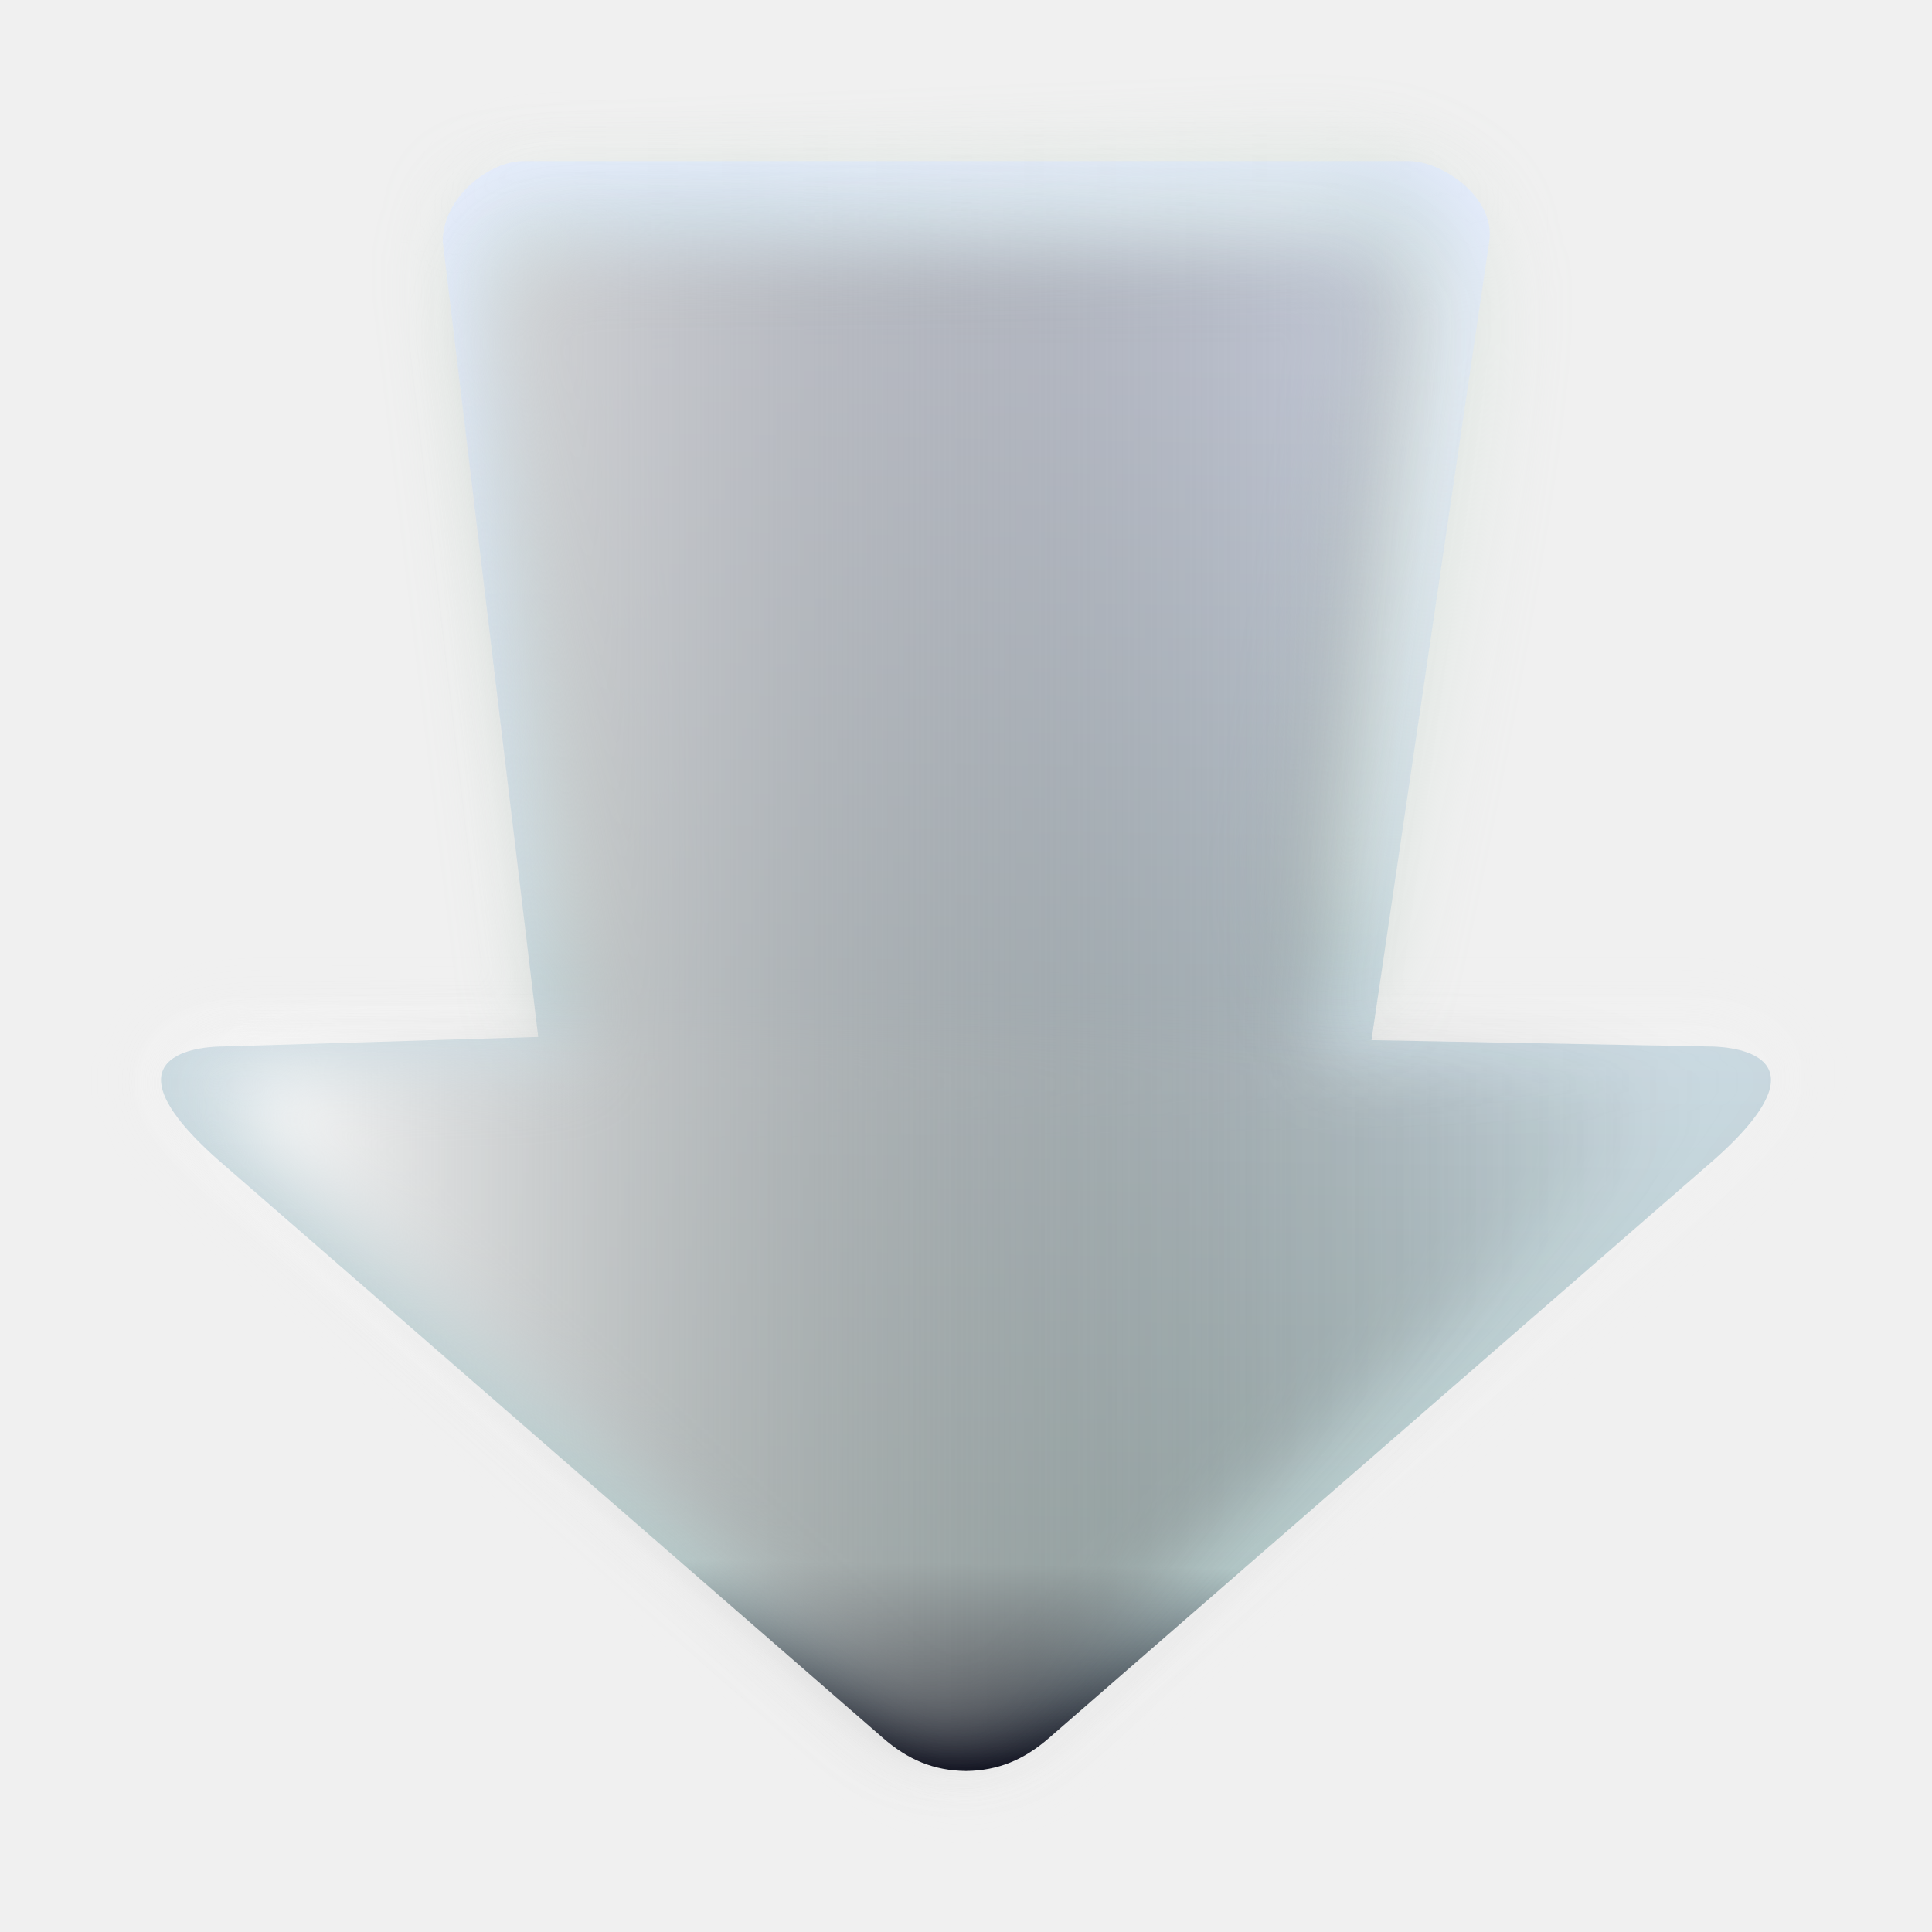
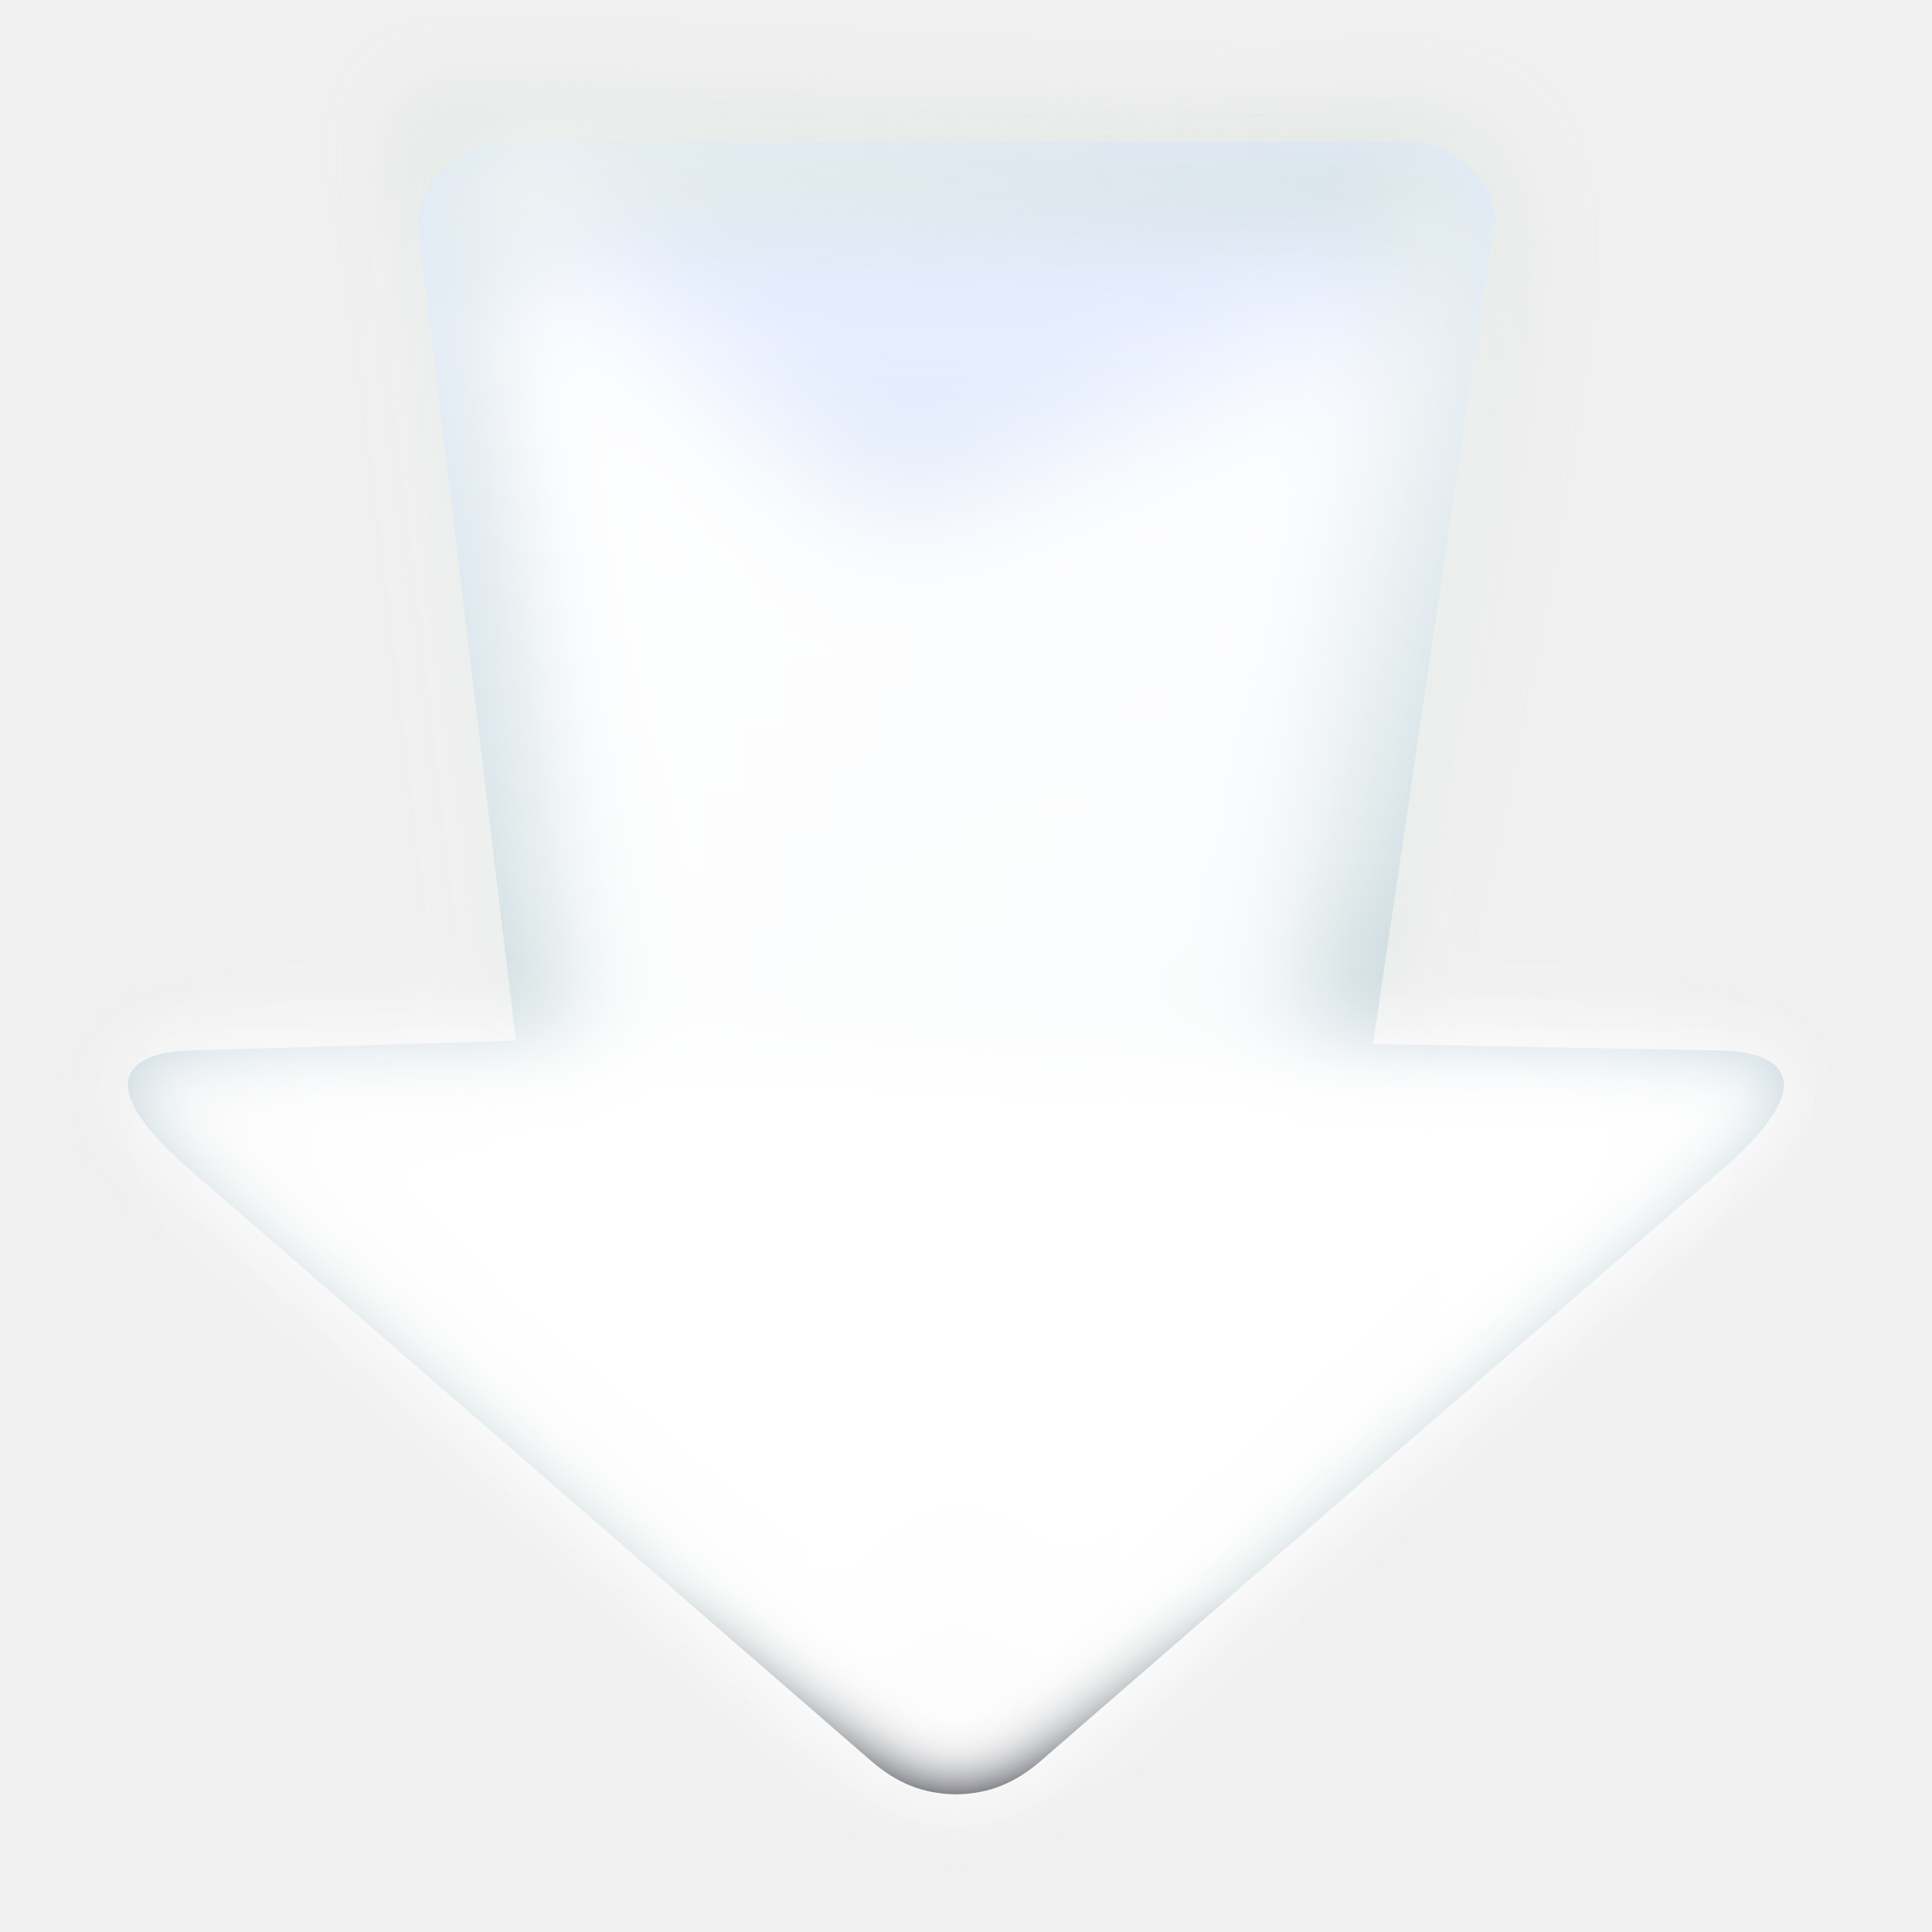
<svg xmlns="http://www.w3.org/2000/svg" xmlns:xlink="http://www.w3.org/1999/xlink" width="48" height="48" version="1" id="svg5">
  <defs id="defs5">
+     <linearGradient id="linearGradient5">
+       <stop style="stop-color:#f9f9f9;stop-opacity:1;" offset="0" id="stop1" />
+       <stop style="stop-color:#ffffff;stop-opacity:1;" offset="1" id="stop2" />
+     </linearGradient>
    <linearGradient id="linearGradient14">
      <stop style="stop-color:#ffffff;stop-opacity:1;" offset="0" id="stop14" />
-       <stop style="stop-color:#000000;stop-opacity:0;" offset="1" id="stop15" />
+       <stop style="stop-color:#ffffff;stop-opacity:0.865;" offset="1" id="stop15" />
    </linearGradient>
    <linearGradient id="linearGradient12">
      <stop style="stop-color:#f9f9f9;stop-opacity:1;" offset="0" id="stop12" />
      <stop style="stop-color:#f9f9f9;stop-opacity:0;" offset="1" id="stop13" />
    </linearGradient>
    <linearGradient id="linearGradient8">
      <stop style="stop-color:#e6edff;stop-opacity:1;" offset="0.122" id="stop8" />
      <stop style="stop-color:#b2c8c8;stop-opacity:1;" offset="0.871" id="stop10" />
      <stop style="stop-color:#000211;stop-opacity:1;" offset="0.998" id="stop9" />
    </linearGradient>
    <filter style="color-interpolation-filters:sRGB" id="filter5" x="-0.03" y="-0.841" width="1.059" height="2.682">
      <feGaussianBlur stdDeviation="0.491" id="feGaussianBlur5" />
    </filter>
-     <filter style="color-interpolation-filters:sRGB" id="filter6" x="-0.022" y="-0.049" width="1.044" height="1.098">
-       <feGaussianBlur stdDeviation="0.366" id="feGaussianBlur6" />
+     <filter style="color-interpolation-filters:sRGB" id="filter6" x="-0.019" y="-0.042" width="1.038" height="1.085">
+       <feGaussianBlur stdDeviation="0.317" id="feGaussianBlur6" />
    </filter>
-     <linearGradient xlink:href="#linearGradient8" id="linearGradient9" x1="24.349" y1="4.003" x2="23.651" y2="43.997" gradientUnits="userSpaceOnUse" />
-     <filter style="color-interpolation-filters:sRGB" id="filter10" x="-0.065" y="-0.04" width="1.134" height="1.101">
+     <linearGradient xlink:href="#linearGradient8" id="linearGradient9" x1="24.349" y1="4.003" x2="23.651" y2="43.997" gradientUnits="userSpaceOnUse" gradientTransform="matrix(1.028627,0,0,1.026768,-0.9377182,-0.5970756)" />
+     <filter style="color-interpolation-filters:sRGB" id="filter10" x="-0.068" y="-0.04" width="1.137" height="1.107">
      <feGaussianBlur stdDeviation="0.668" id="feGaussianBlur10" />
    </filter>
-     <filter style="color-interpolation-filters:sRGB" id="filter12" x="-0.07" y="-0.044" width="1.144" height="1.11">
+     <filter style="color-interpolation-filters:sRGB" id="filter12" x="-0.07" y="-0.044" width="1.144" height="1.107">
      <feGaussianBlur stdDeviation="0.745" id="feGaussianBlur12" />
    </filter>
    <linearGradient xlink:href="#linearGradient12" id="linearGradient13" x1="1.227" y1="24.663" x2="46.773" y2="24.663" gradientUnits="userSpaceOnUse" />
-     <filter style="color-interpolation-filters:sRGB" id="filter13" x="-0.118" y="-0.136" width="1.236" height="1.272">
+     <filter style="color-interpolation-filters:sRGB" id="filter13" x="-0.113" y="-0.13" width="1.225" height="1.261">
      <feGaussianBlur stdDeviation="1.16" id="feGaussianBlur13" />
    </filter>
-     <linearGradient xlink:href="#linearGradient14" id="linearGradient15" x1="5.977" y1="24.672" x2="41.469" y2="24.672" gradientUnits="userSpaceOnUse" />
-     <filter style="color-interpolation-filters:sRGB" id="filter15" x="-0.06" y="-0.058" width="1.12" height="1.115">
-       <feGaussianBlur stdDeviation="0.889" id="feGaussianBlur15" />
+     <linearGradient xlink:href="#linearGradient14" id="linearGradient15" x1="5.977" y1="24.672" x2="41.469" y2="24.672" gradientUnits="userSpaceOnUse" gradientTransform="translate(-0.9025641,-0.574359)" />
+     <filter style="color-interpolation-filters:sRGB" id="filter15" x="-0.104" y="-0.102" width="1.209" height="1.203">
+       <feGaussianBlur stdDeviation="1.543" id="feGaussianBlur15" />
    </filter>
-     <linearGradient xlink:href="#linearGradient12" id="linearGradient2" gradientUnits="userSpaceOnUse" x1="1.227" y1="24.663" x2="46.773" y2="24.663" />
+     <linearGradient xlink:href="#linearGradient5" id="linearGradient2" gradientUnits="userSpaceOnUse" x1="1.227" y1="24.663" x2="46.773" y2="24.663" />
    <linearGradient xlink:href="#linearGradient12" id="linearGradient3" gradientUnits="userSpaceOnUse" x1="1.227" y1="24.663" x2="46.773" y2="24.663" />
    <linearGradient xlink:href="#linearGradient12" id="linearGradient4" gradientUnits="userSpaceOnUse" x1="1.227" y1="24.663" x2="46.773" y2="24.663" />
+     <filter style="color-interpolation-filters:sRGB" id="filter7" x="-0.028" y="-0.063" width="1.057" height="1.126">
+       <feGaussianBlur stdDeviation="0.472" id="feGaussianBlur7" />
+     </filter>
  </defs>
-   <g id="g12" style="display:inline;mix-blend-mode:normal;fill:#f9f9f9;filter:url(#filter12)" transform="translate(0.1581549,-0.3163097)">
+   <g id="g12" style="display:inline;mix-blend-mode:normal;fill:#f9f9f9;filter:url(#filter12)" transform="matrix(1.028627,0,0,1.026768,-0.775036,-0.9218522)">
    <path style="opacity:0.2;fill:#f9f9f9;fill-rule:evenodd;filter:url(#filter6)" d="M 5.376,26.446 C 5.213,26.446 2.108,26.446 5.223,29.23 L 21.786,43.63 c 0.615,0.535 1.25,0.806 2.056,0.816 0.806,-0.01 1.441,-0.282 2.056,-0.816 L 42.461,29.23 c 3.115,-2.784 0.01,-2.784 -0.154,-2.783 H 23.842 Z" id="path10" />
    <path style="opacity:0.1;fill:#f9f9f9" d="m 13,4 c -0.831,0 -2,0.892 -2,2 v 1 c 0,-1.108 1.169,-2 2,-2 h 22 c 0.831,0 2,0.892 2,2 V 6 C 37,4.892 35.831,4 35,4 Z" id="path11" />
    <path style="opacity:0.2;fill:#f9f9f9;fill-rule:evenodd;filter:url(#filter5)" d="M 5.535,26 C 5.405,26 3.426,26.005 4.18,27.402 4.563,27.003 5.45,27 5.535,27 H 24 42.465 c 0.086,-2.27e-4 0.972,0.004 1.355,0.402 C 44.574,26.005 42.595,26 42.465,26 H 24 Z" id="path12" />
  </g>
-   <path id="path2" style="fill:url(#linearGradient9);fill-opacity:1" d="M 13,4 C 12.169,4 11,4.892 11,6 L 13.372,25.763 5.535,26 C 5.372,26 2.266,25.999 5.381,28.783 L 21.943,43.184 C 22.558,43.718 23.194,43.99 24,44 c 0.806,-0.01 1.442,-0.282 2.057,-0.816 l 16.562,-14.4 C 45.734,25.999 42.628,26 42.465,26 L 34.074,25.842 37,6 C 37.162,4.904 35.831,4 35,4 Z" />
-   <g id="g7" style="display:inline;mix-blend-mode:normal;fill:url(#linearGradient13);fill-opacity:1;filter:url(#filter10)" transform="translate(0.1581549,-0.3163097)">
-     <path style="opacity:0.2;fill:url(#linearGradient2);fill-opacity:1;fill-rule:evenodd;filter:url(#filter6)" d="M 5.376,26.446 C 5.213,26.446 2.108,26.446 5.223,29.23 L 21.786,43.63 c 0.615,0.535 1.25,0.806 2.056,0.816 0.806,-0.01 1.441,-0.282 2.056,-0.816 L 42.461,29.23 c 3.115,-2.784 0.01,-2.784 -0.154,-2.783 H 23.842 Z" id="path1" />
+   <path id="path2" style="fill:url(#linearGradient9);fill-opacity:1;stroke-width:1.028" d="m 12.434,3.51 c -0.855,0 -2.057,0.916 -2.057,2.054 L 12.817,25.855 4.756,26.099 C 4.588,26.098 1.393,26.098 4.597,28.957 L 21.634,43.742 c 0.633,0.549 1.286,0.828 2.116,0.838 0.829,-0.01 1.483,-0.289 2.116,-0.838 L 42.901,28.957 c 3.204,-2.859 0.009,-2.858 -0.159,-2.858 L 34.112,25.936 37.121,5.564 C 37.288,4.438 35.919,3.51 35.064,3.51 Z" />
+   <g id="g7" style="display:inline;mix-blend-mode:normal;fill:url(#linearGradient13);fill-opacity:1;filter:url(#filter10)" transform="matrix(1.028627,0,0,1.026768,-0.775036,-0.9218522)">
+     <path style="opacity:1;fill:url(#linearGradient2);fill-opacity:1;fill-rule:evenodd;filter:url(#filter7)" d="M 5.376,26.446 C 5.213,26.446 2.108,26.446 5.223,29.23 L 21.786,43.63 c 0.615,0.535 1.25,0.806 2.056,0.816 0.806,-0.01 1.441,-0.282 2.056,-0.816 L 42.461,29.23 c 3.115,-2.784 0.01,-2.784 -0.154,-2.783 H 23.842 Z" id="path1" />
    <path style="opacity:0.1;fill:url(#linearGradient3);fill-opacity:1" d="m 13,4 c -0.831,0 -2,0.892 -2,2 v 1 c 0,-1.108 1.169,-2 2,-2 h 22 c 0.831,0 2,0.892 2,2 V 6 C 37,4.892 35.831,4 35,4 Z" id="path4" />
    <path style="opacity:0.2;fill:url(#linearGradient4);fill-opacity:1;fill-rule:evenodd;filter:url(#filter5)" d="M 5.535,26 C 5.405,26 3.426,26.005 4.18,27.402 4.563,27.003 5.45,27 5.535,27 H 24 42.465 c 0.086,-2.27e-4 0.972,0.004 1.355,0.402 C 44.574,26.005 42.595,26 42.465,26 H 24 Z" id="path5" />
  </g>
-   <path style="opacity:1;fill:#ffffff;fill-opacity:1;fill-rule:evenodd;stroke:#1e6235;stroke-width:0.139;stroke-linecap:round;stroke-linejoin:round;stroke-miterlimit:3.6;filter:url(#filter13)" d="m 12.02,6.643 2.293,18.979 0.633,-3.242 c 0,0 -2.53,-14.55 -2.056,-15.736 C 13.364,5.456 20.481,5.694 20.481,5.694 L 33.45,5.614 c 0,0 1.582,-1.423 1.502,1.107 -0.079,2.53 -2.214,15.42 -2.214,15.42 l 0.554,2.689 c 0,0 3.875,-17.081 2.689,-18.741 C 34.794,4.428 32.817,4.666 32.817,4.666 L 12.257,5.456 Z" id="path13" />
-   <path id="path14" style="fill:url(#linearGradient15);fill-opacity:1;stroke-width:0.907;filter:url(#filter15)" d="m 13.963,6.135 c -0.737,0 -1.775,0.827 -1.775,1.854 L 14.293,26.306 7.339,26.526 c -0.145,-4.01e-4 -2.901,-8.73e-4 -0.137,2.58 L 21.898,42.453 c 0.546,0.496 1.11,0.747 1.825,0.757 0.715,-0.009 1.279,-0.261 1.825,-0.757 L 40.244,29.105 c 2.764,-2.58 0.008,-2.58 -0.137,-2.58 L 32.662,26.379 35.258,7.989 C 35.402,6.973 34.221,6.135 33.484,6.135 Z" />
+   <path style="opacity:1;fill:#ffffff;fill-opacity:1;fill-rule:evenodd;stroke:#1e6235;stroke-width:0.139;stroke-linecap:round;stroke-linejoin:round;stroke-miterlimit:3.6;filter:url(#filter13)" d="m 11.117,6.068 2.293,18.979 0.633,-3.242 c 0,0 -2.53,-14.55 -2.056,-15.736 C 12.462,4.882 19.578,5.119 19.578,5.119 L 32.547,5.04 c 0,0 1.582,-1.423 1.502,1.107 -0.079,2.53 -2.214,15.42 -2.214,15.42 l 0.554,2.689 c 0,0 4.367,-18.147 3.181,-19.808 -1.186,-1.661 -3.655,-0.357 -3.655,-0.357 L 10.452,3.159 Z" id="path13" transform="matrix(1.028627,0,0,1.026768,-0.00931678,-0.00734242)" />
+   <path id="path14" style="mix-blend-mode:normal;fill:url(#linearGradient15);fill-opacity:1;stroke-width:0.907;filter:url(#filter15)" d="M 13.06,5.561 C 12.493,5.09 11.286,6.387 11.286,7.414 l 2.105,18.317 -6.954,0.22 C 6.291,25.951 3.536,25.951 6.3,28.531 L 20.996,41.878 c 0.546,0.496 1.52,-4.996 2.235,-4.987 0.715,-0.009 0.869,5.483 1.415,4.987 L 39.342,28.531 c 2.764,-2.58 0.008,-2.58 -0.137,-2.58 L 31.76,25.805 34.356,7.414 C 34.499,6.398 21.825,12.842 21.258,12.371 Z" transform="matrix(1.028627,0,0,1.026768,-0.00931678,-0.00734242)" />
</svg>
